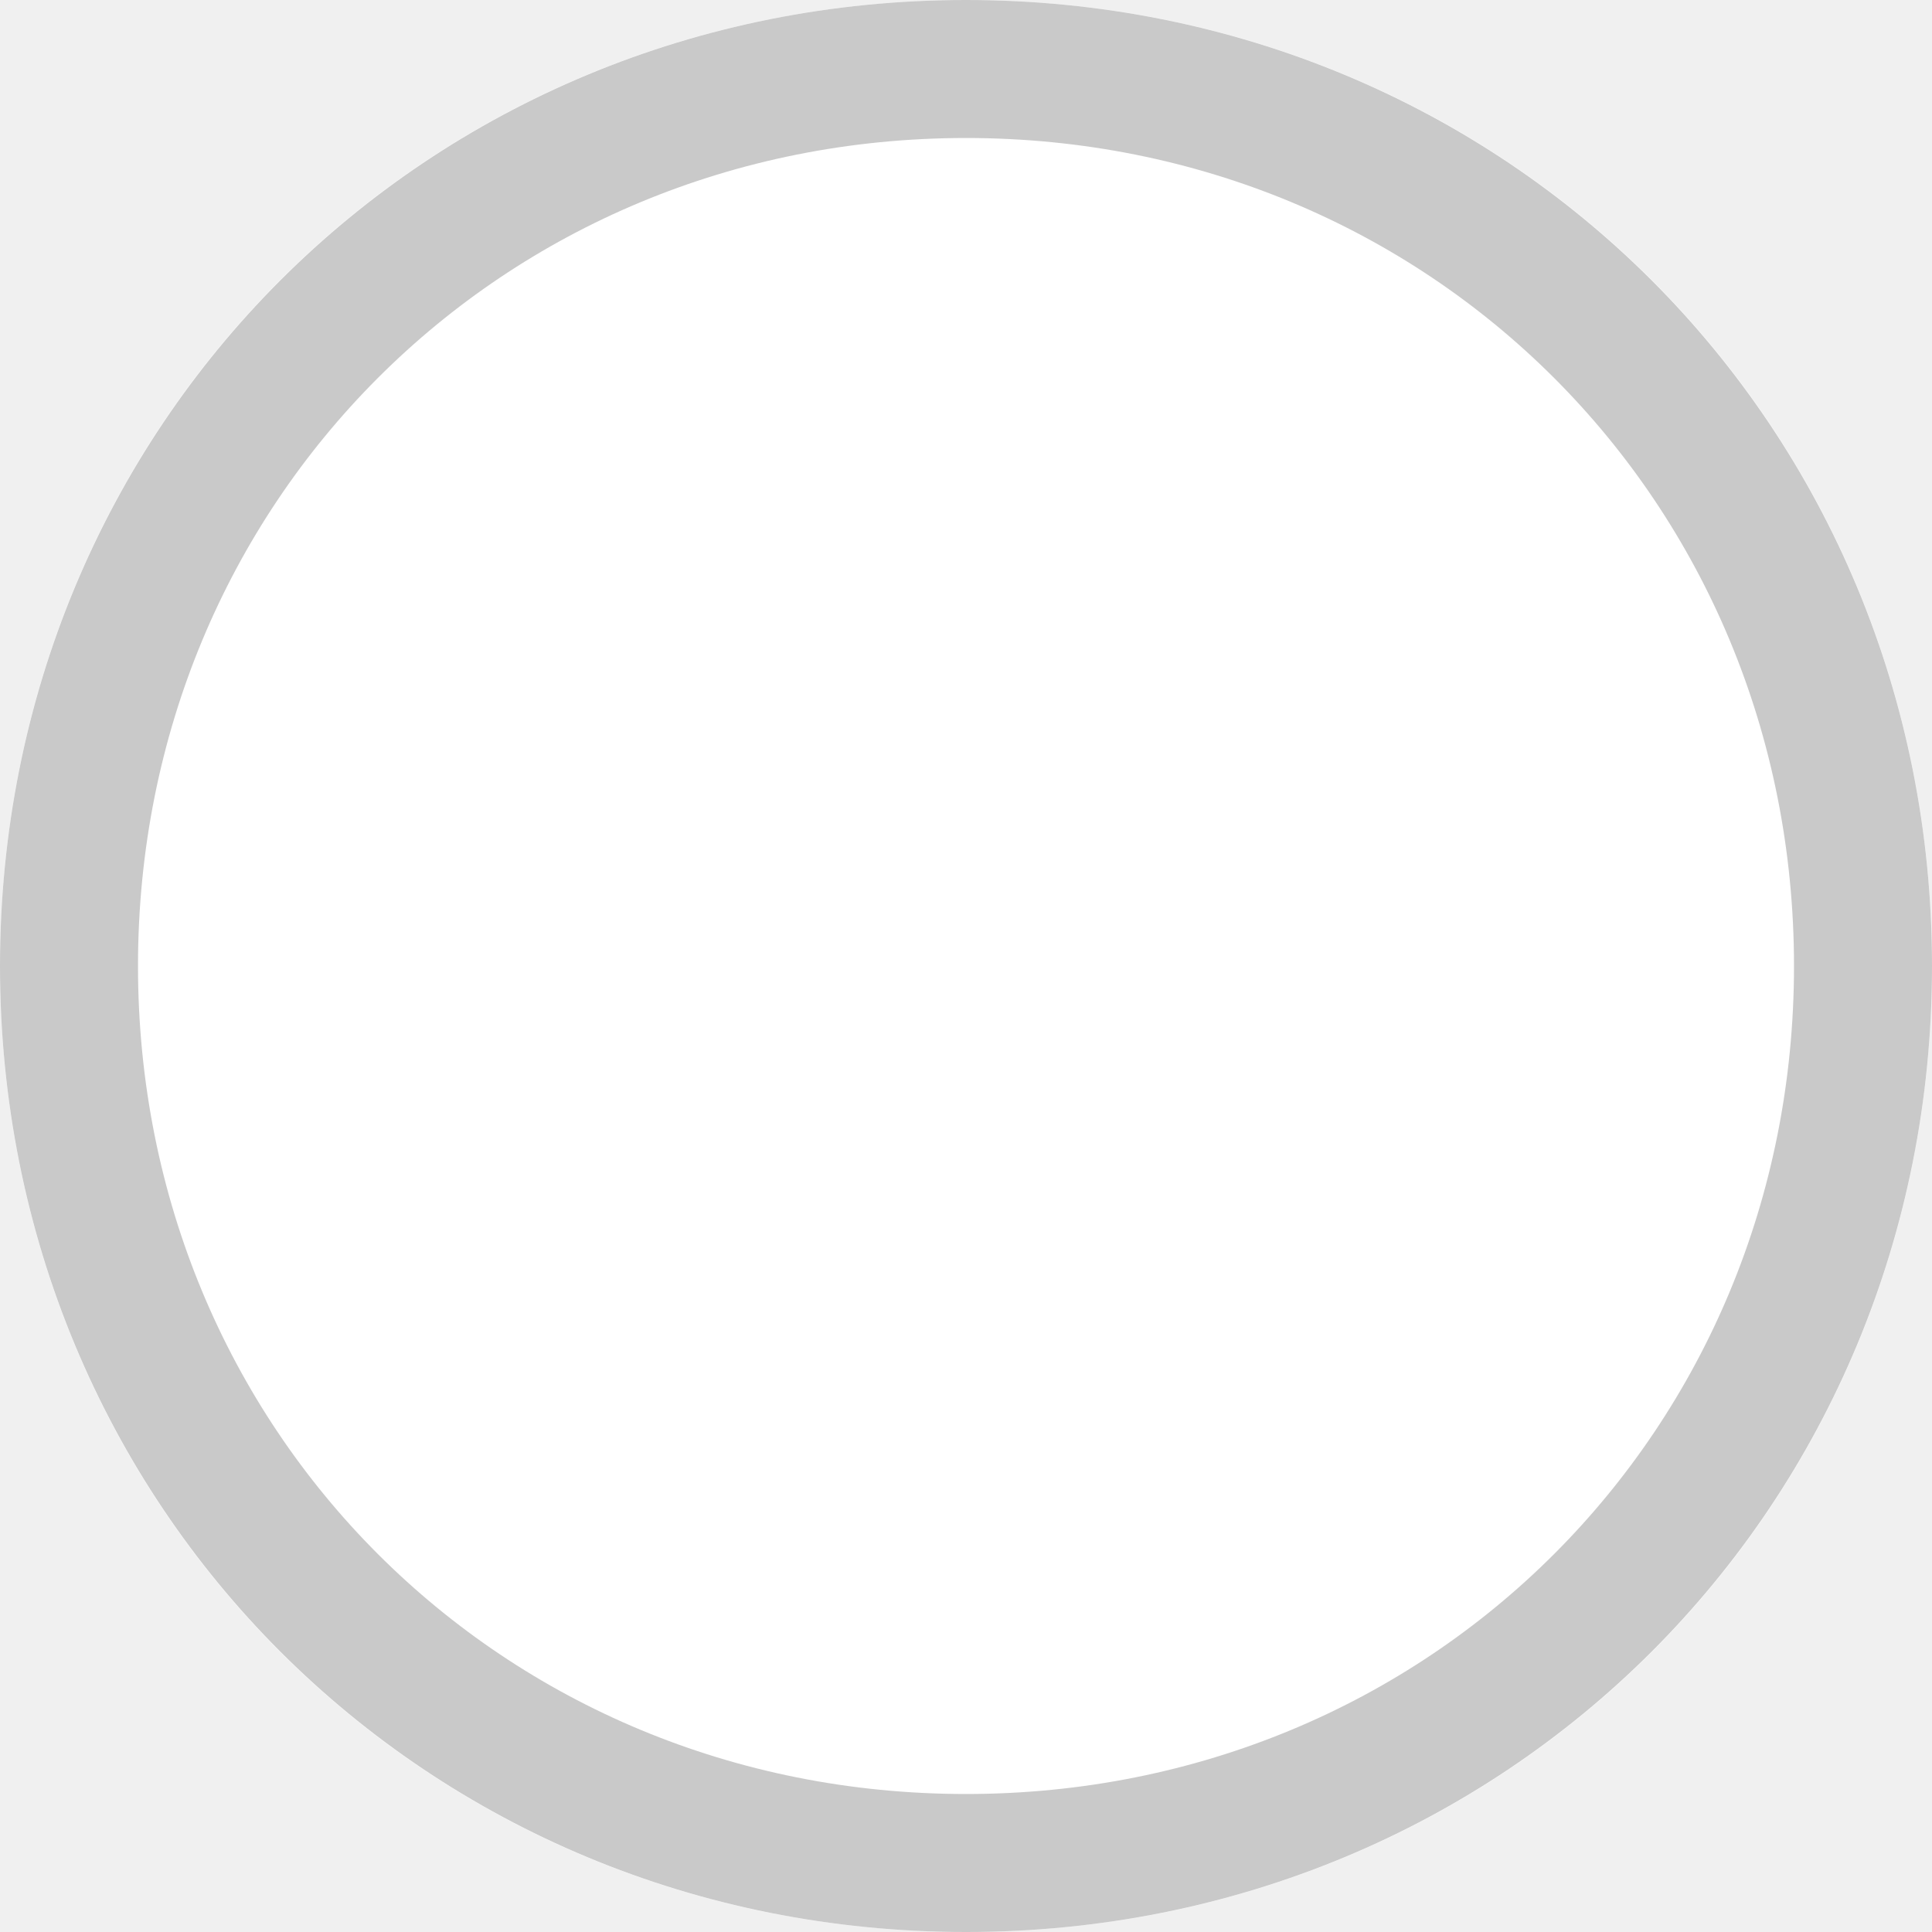
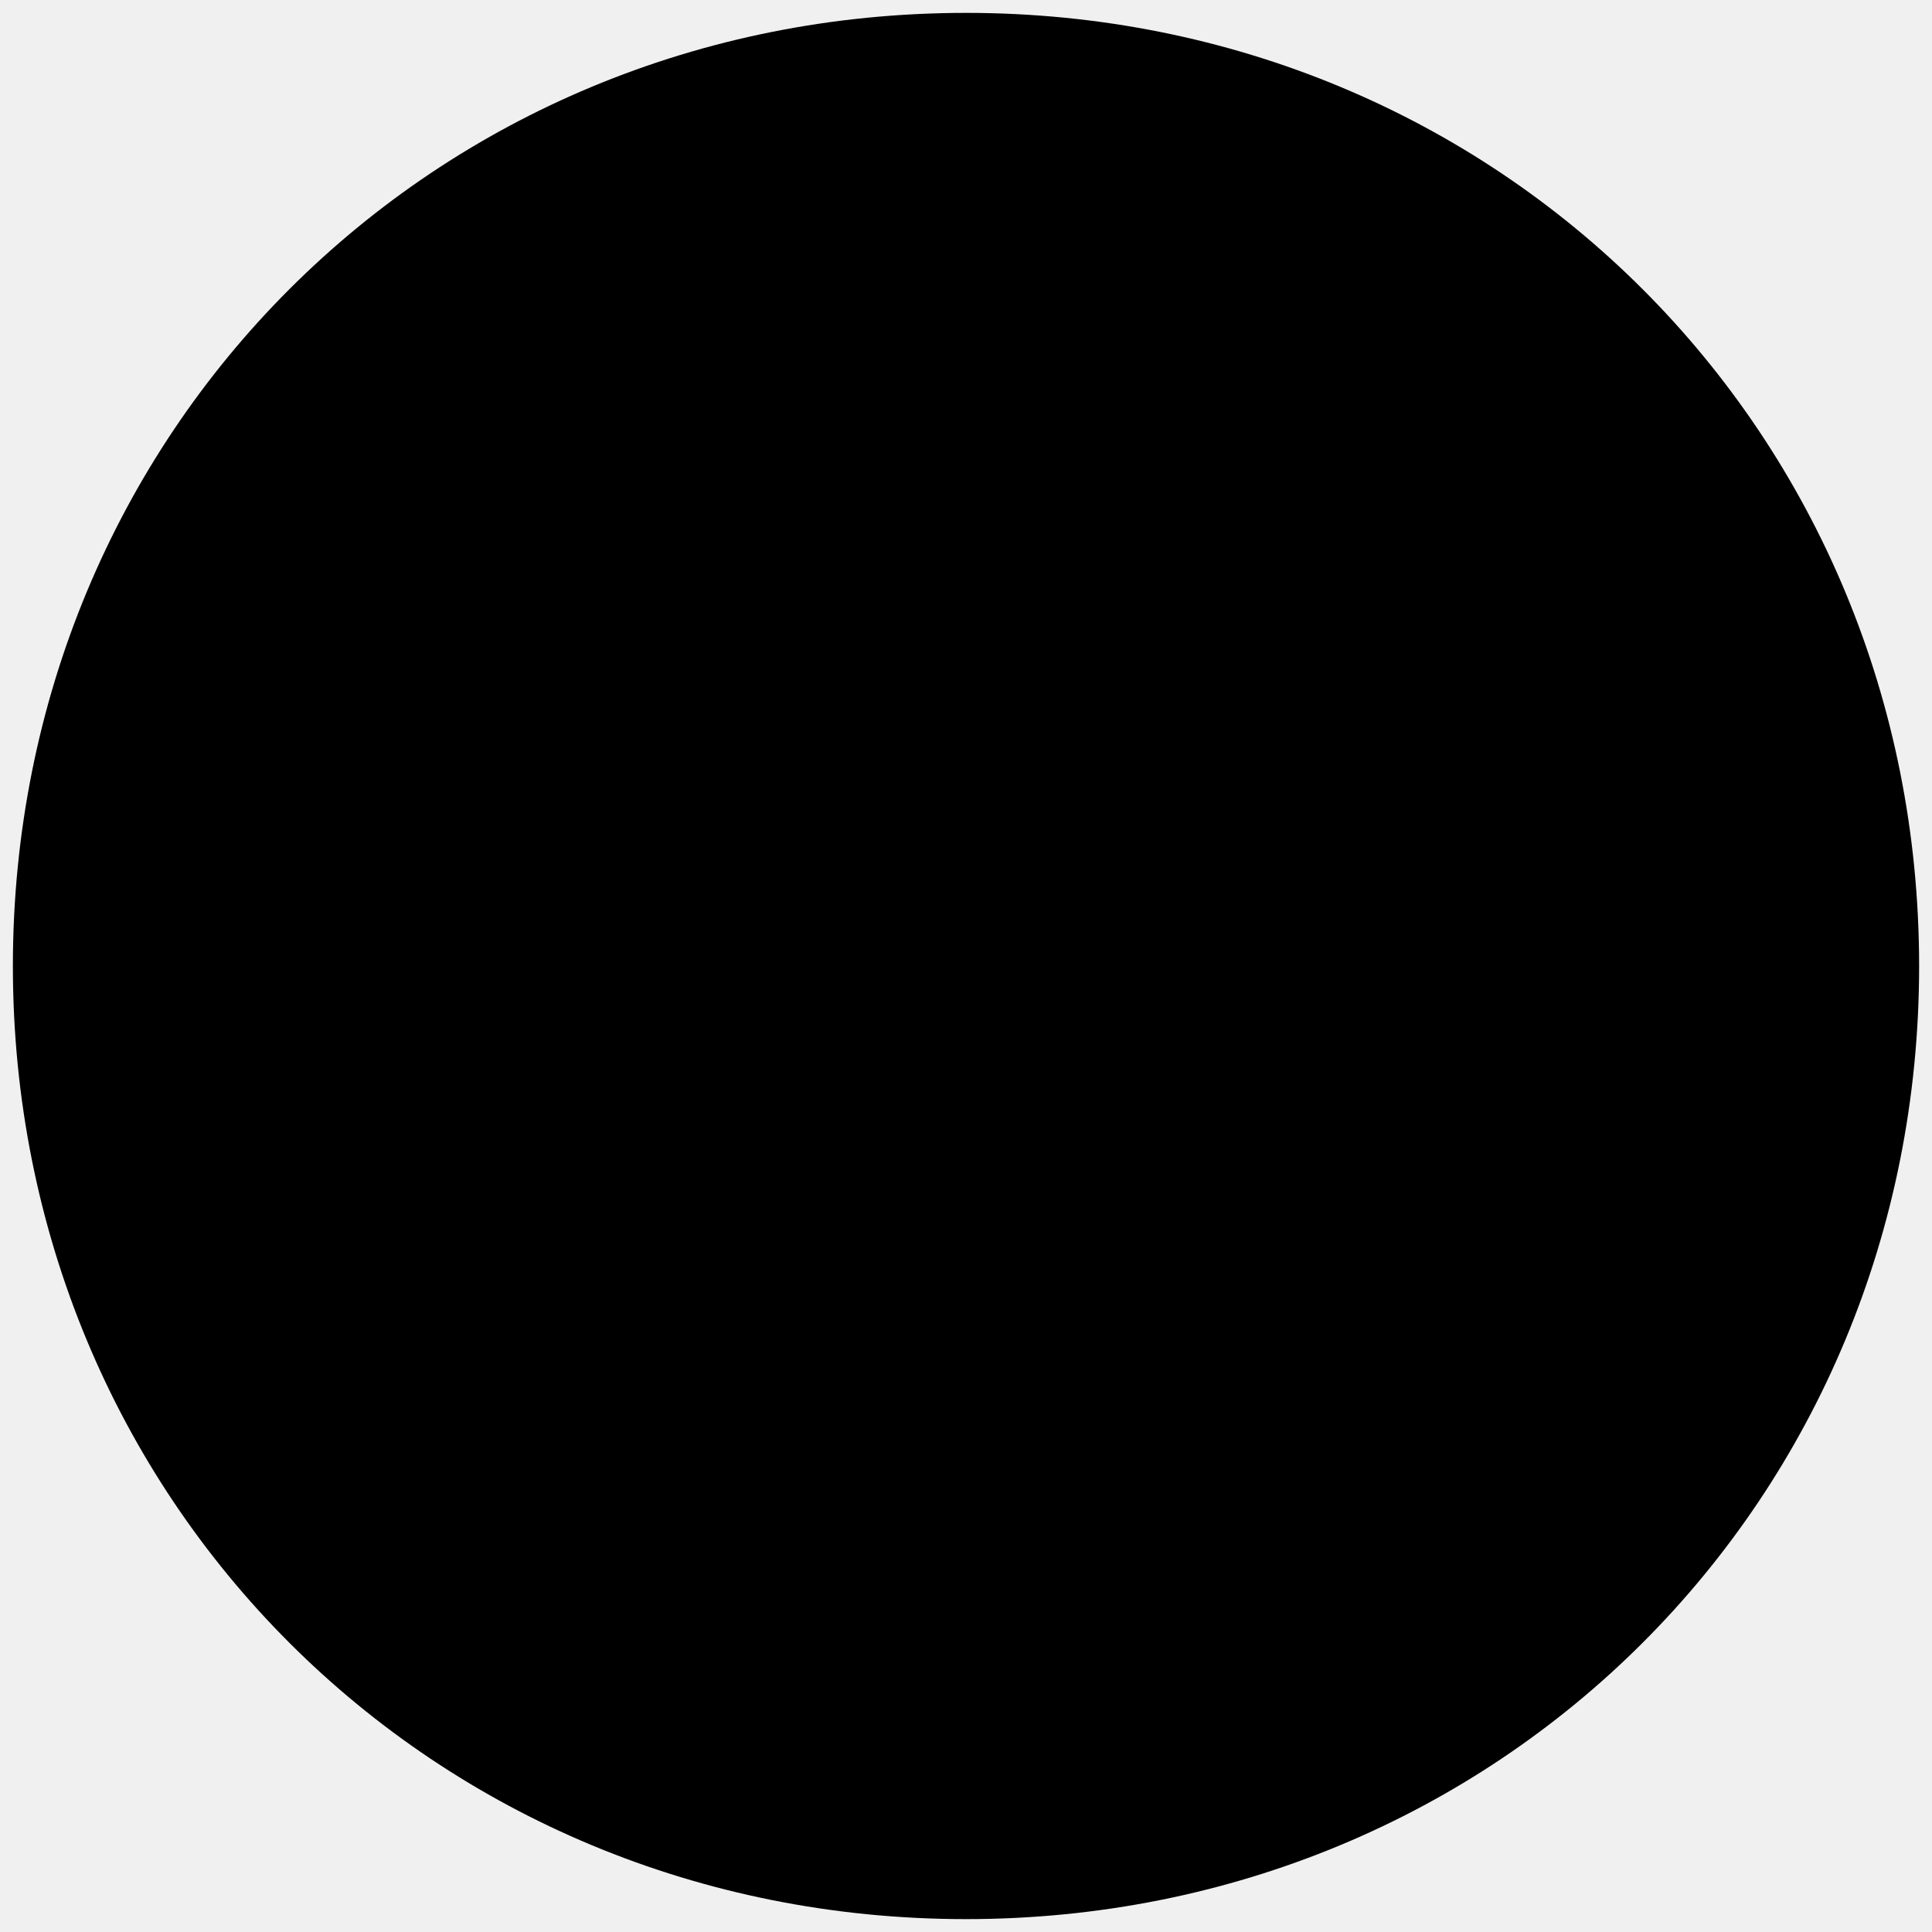
- <svg xmlns="http://www.w3.org/2000/svg" version="1.1" width="14px" height="14px">
-   <g transform="matrix(1 0 0 1 -2442 -3246 )">
-     <path d="M 2449 3246  C 2452.92 3246  2456 3249.08  2456 3253  C 2456 3256.92  2452.92 3260  2449 3260  C 2445.08 3260  2442 3256.92  2442 3253  C 2442 3249.08  2445.08 3246  2449 3246  Z " fill-rule="nonzero" fill="#ffffff" stroke="none" />
-     <path d="M 2449 3246.5  C 2452.64 3246.5  2455.5 3249.36  2455.5 3253  C 2455.5 3256.64  2452.64 3259.5  2449 3259.5  C 2445.36 3259.5  2442.5 3256.64  2442.5 3253  C 2442.5 3249.36  2445.36 3246.5  2449 3246.5  Z " stroke-width="1" stroke="#c9c9c9" fill="none" />
+ <svg xmlns="http://www.w3.org/2000/svg" version="1.1" width="75px" height="75px">
+   <g transform="matrix(1 0 0 1 -3365 -2912 )">
+     <path d="M 3402.5 2912.5  C 3423.22 2912.5  3439.5 2928.78  3439.5 2949.5  C 3439.5 2970.22  3423.22 2986.5  3402.5 2986.5  C 3381.78 2986.5  3365.5 2970.22  3365.5 2949.5  C 3365.5 2928.78  3381.78 2912.5  3402.5 2912.5  Z " fill-rule="nonzero" fill="#000000" stroke="none" />
  </g>
</svg>
